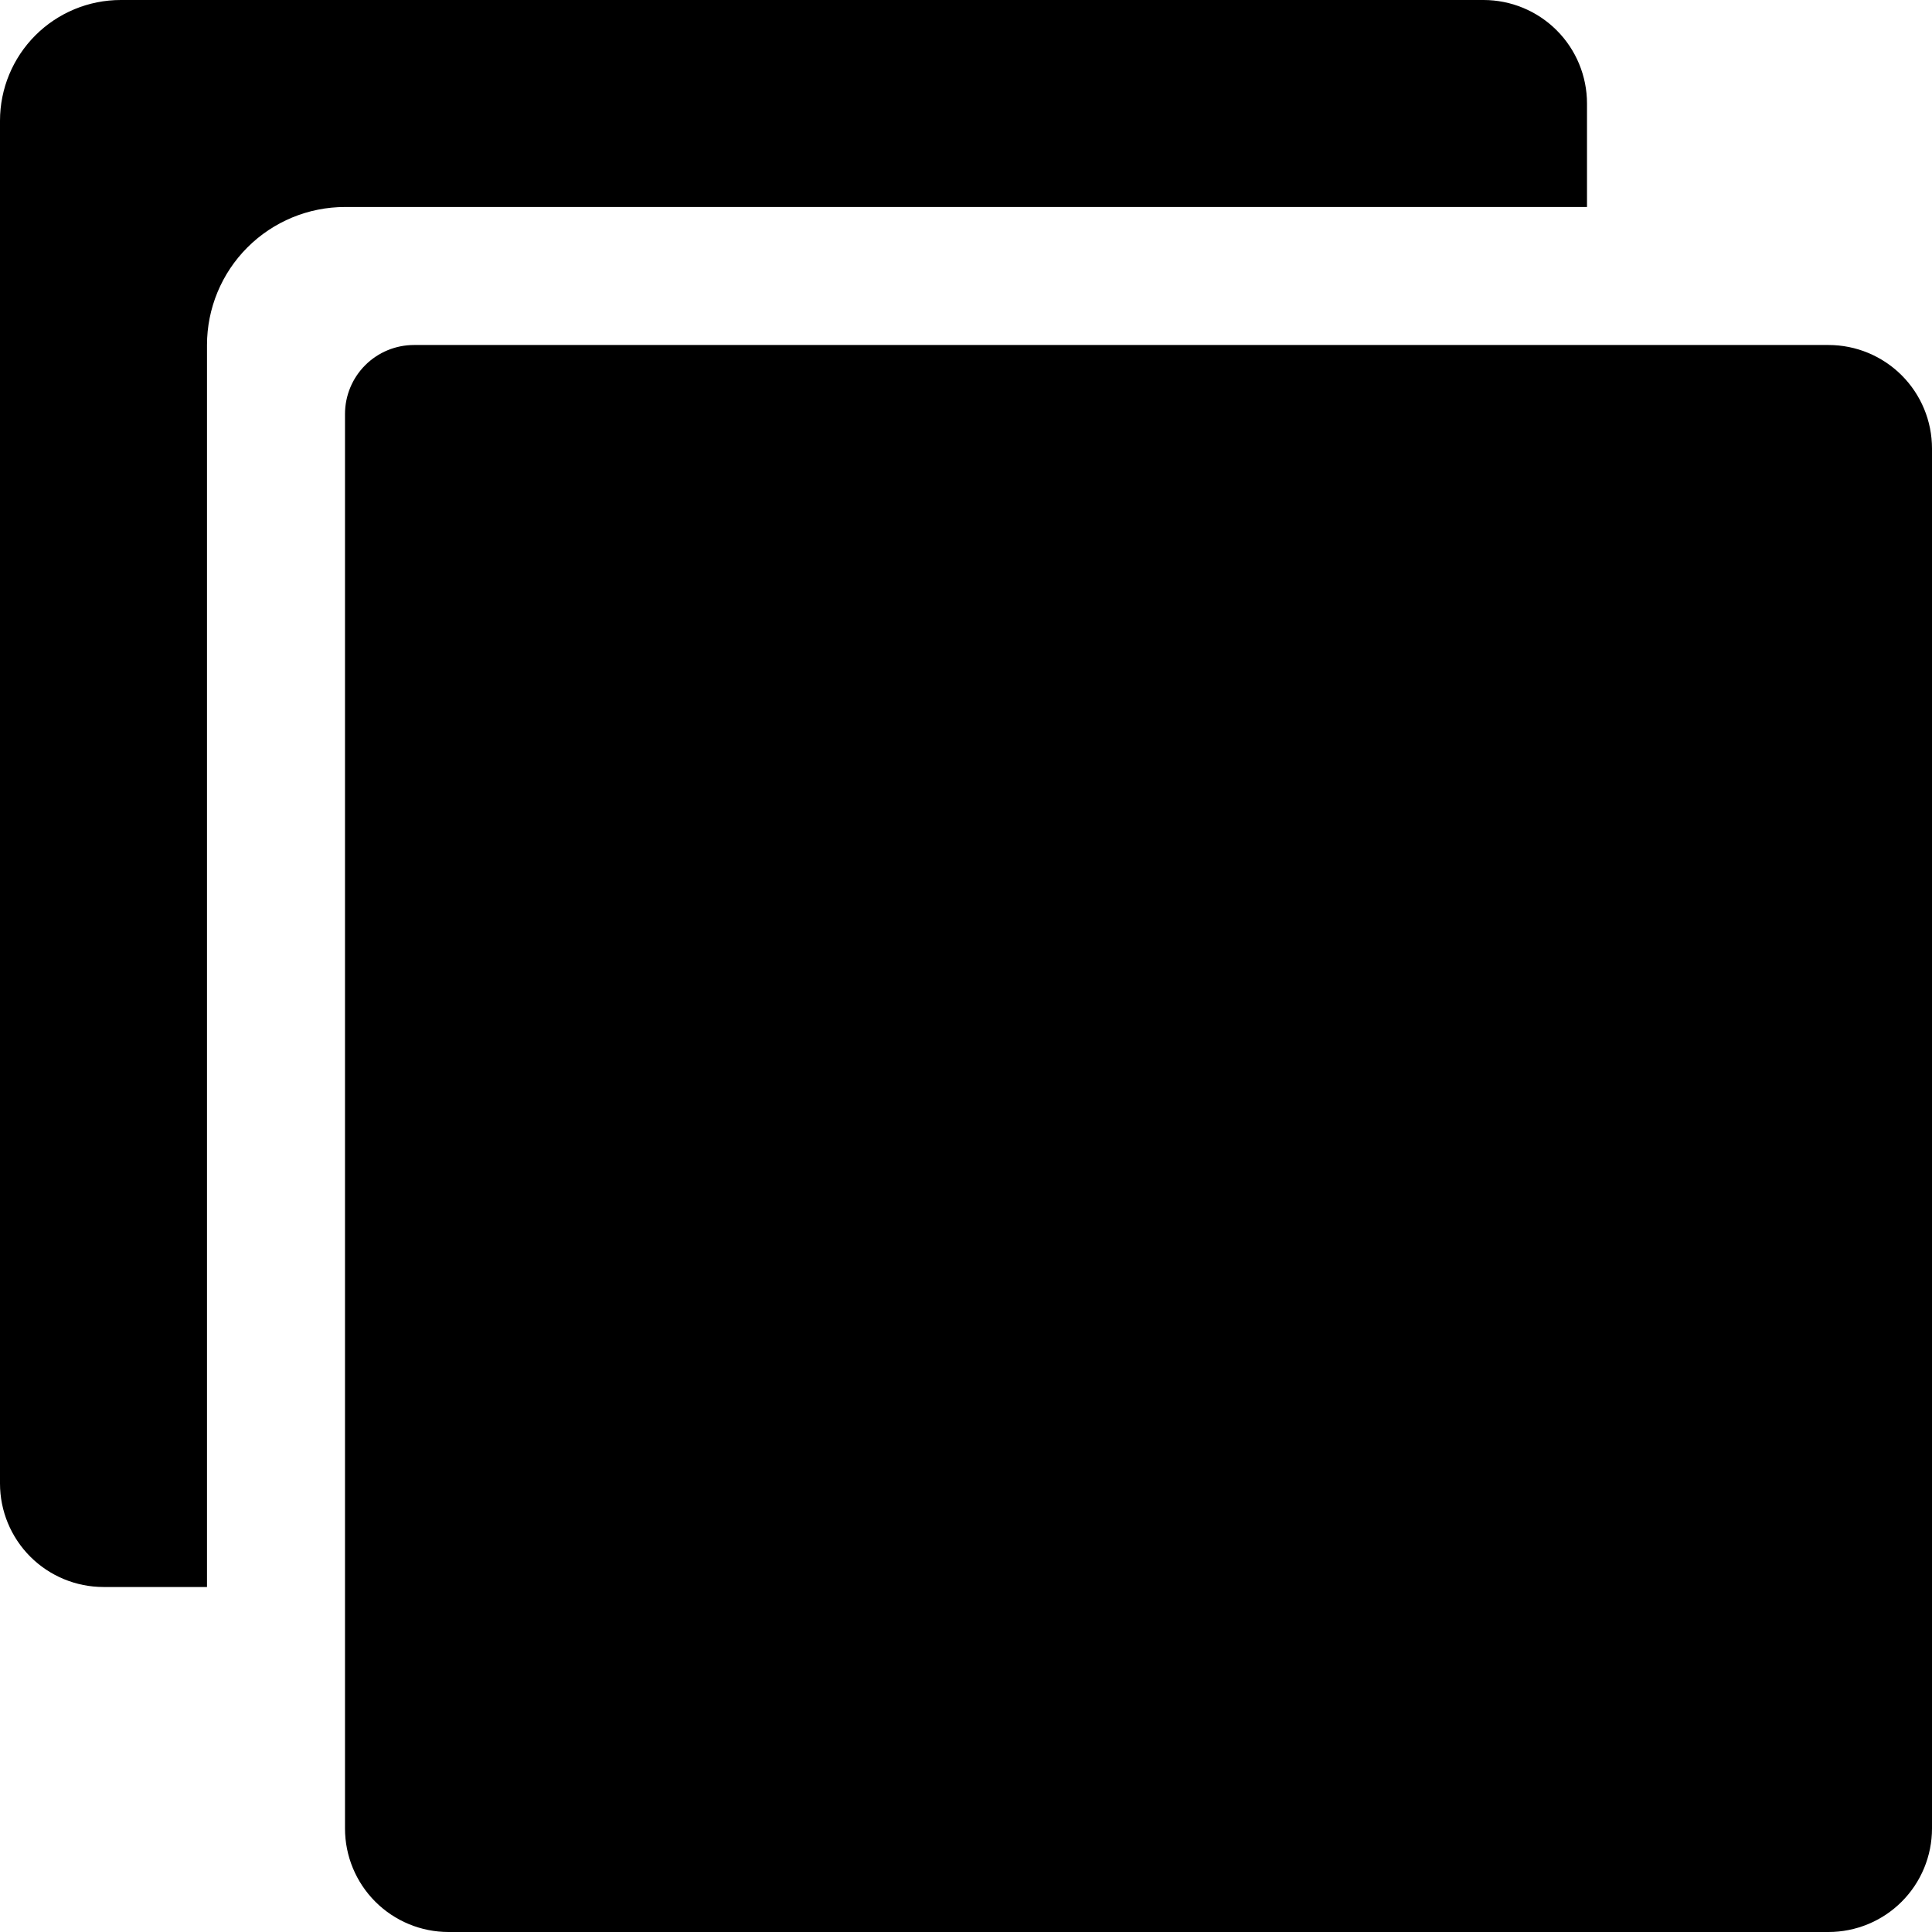
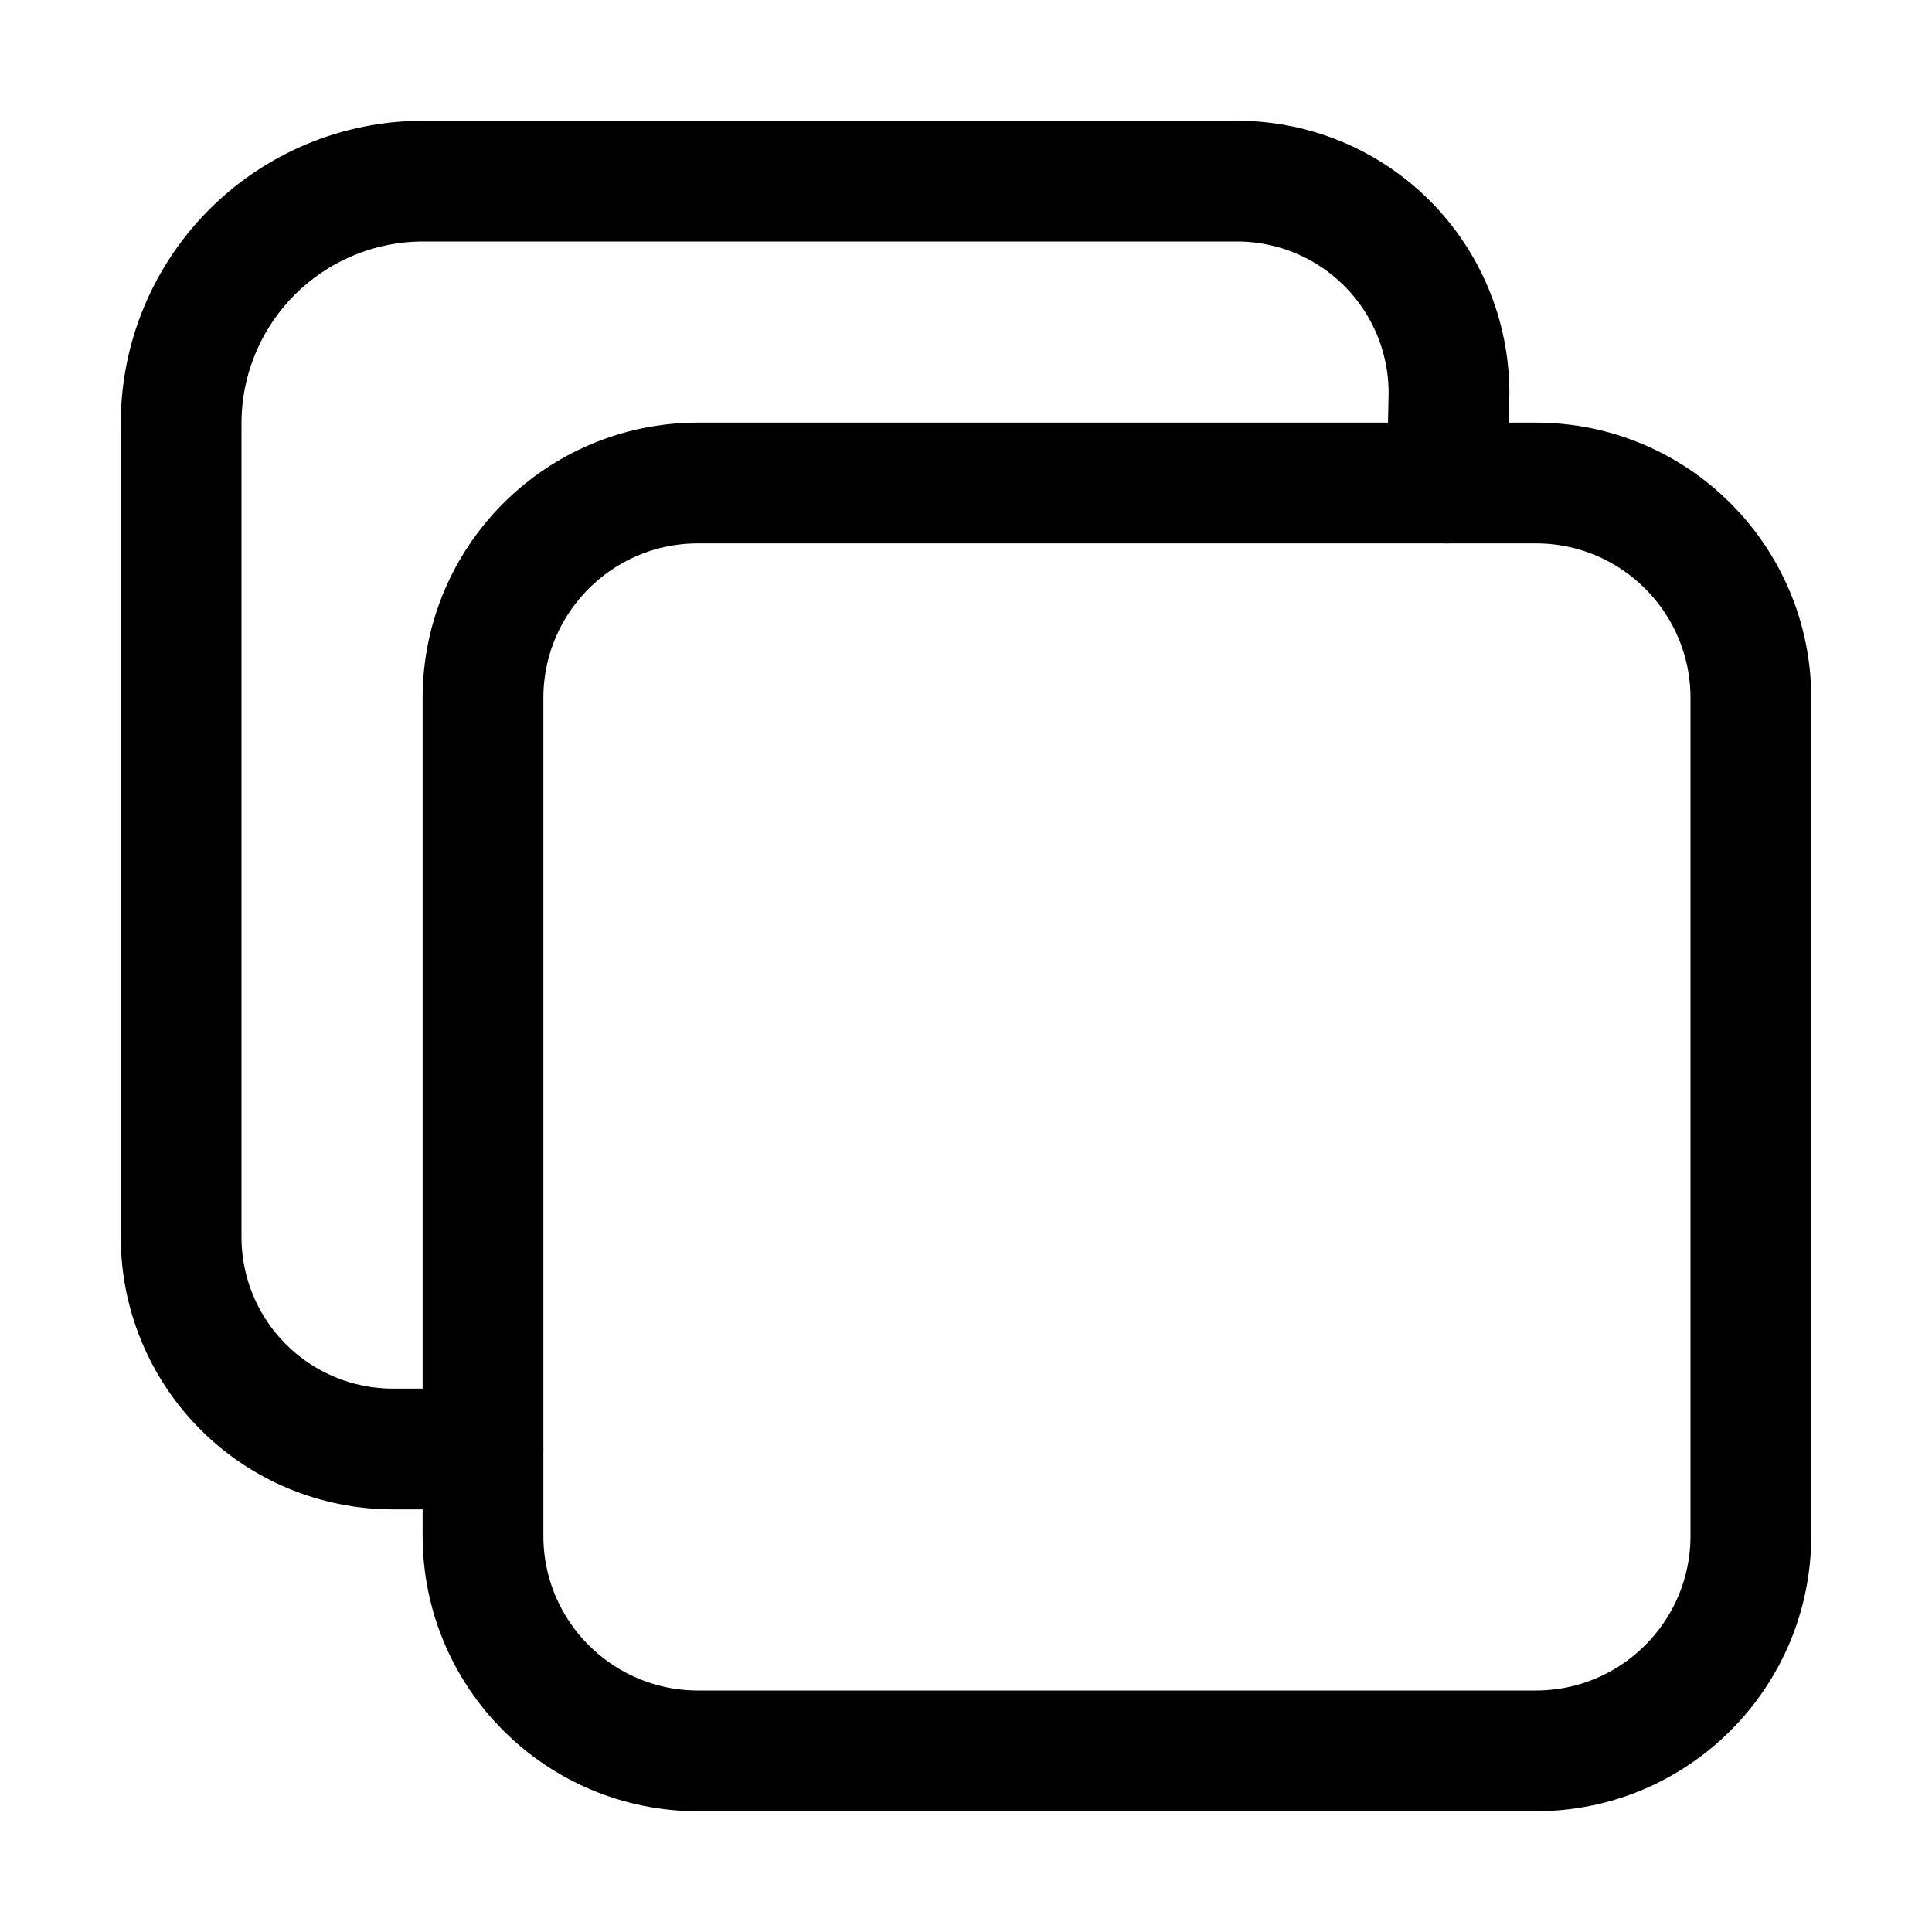
- <svg xmlns="http://www.w3.org/2000/svg" width="448" height="448" viewBox="0 0 448 448" fill="none">
-   <path d="M424 448H104C97.635 448 91.53 445.471 87.029 440.971C82.529 436.47 80 430.365 80 424V96C80 91.757 81.686 87.687 84.686 84.686C87.687 81.686 91.757 80 96 80H424C430.365 80 436.47 82.529 440.971 87.029C445.471 91.53 448 97.635 448 104V424C448 430.365 445.471 436.47 440.971 440.971C436.47 445.471 430.365 448 424 448Z" fill="black" />
-   <path d="M80 48H368V24C368 17.635 365.471 11.53 360.971 7.029C356.47 2.529 350.365 0 344 0H28C20.574 0 13.452 2.95 8.201 8.201C2.95 13.452 0 20.574 0 28V344C0 350.365 2.529 356.47 7.029 360.971C11.53 365.471 17.635 368 24 368H48V80C48 71.513 51.371 63.374 57.373 57.373C63.374 51.371 71.513 48 80 48V48Z" fill="black" />
+ <svg xmlns="http://www.w3.org/2000/svg" width="512" height="512" viewBox="0 0 512 512" fill="none">
+   <path d="M407 128H185C153.52 128 128 153.52 128 185V407C128 438.48 153.52 464 185 464H407C438.48 464 464 438.48 464 407V185C464 153.52 438.48 128 407 128Z" stroke="black" stroke-width="32" stroke-linejoin="round" />
+   <path d="M383.5 128L384 104C383.958 89.161 378.044 74.942 367.551 64.449C357.058 53.956 342.839 48.042 328 48H112C95.042 48.05 78.792 54.809 66.8 66.8C54.809 78.792 48.05 95.042 48 112V328C48.042 342.839 53.956 357.058 64.449 367.551C74.942 378.044 89.161 383.958 104 384H128" stroke="black" stroke-width="32" stroke-linecap="round" stroke-linejoin="round" />
</svg>
